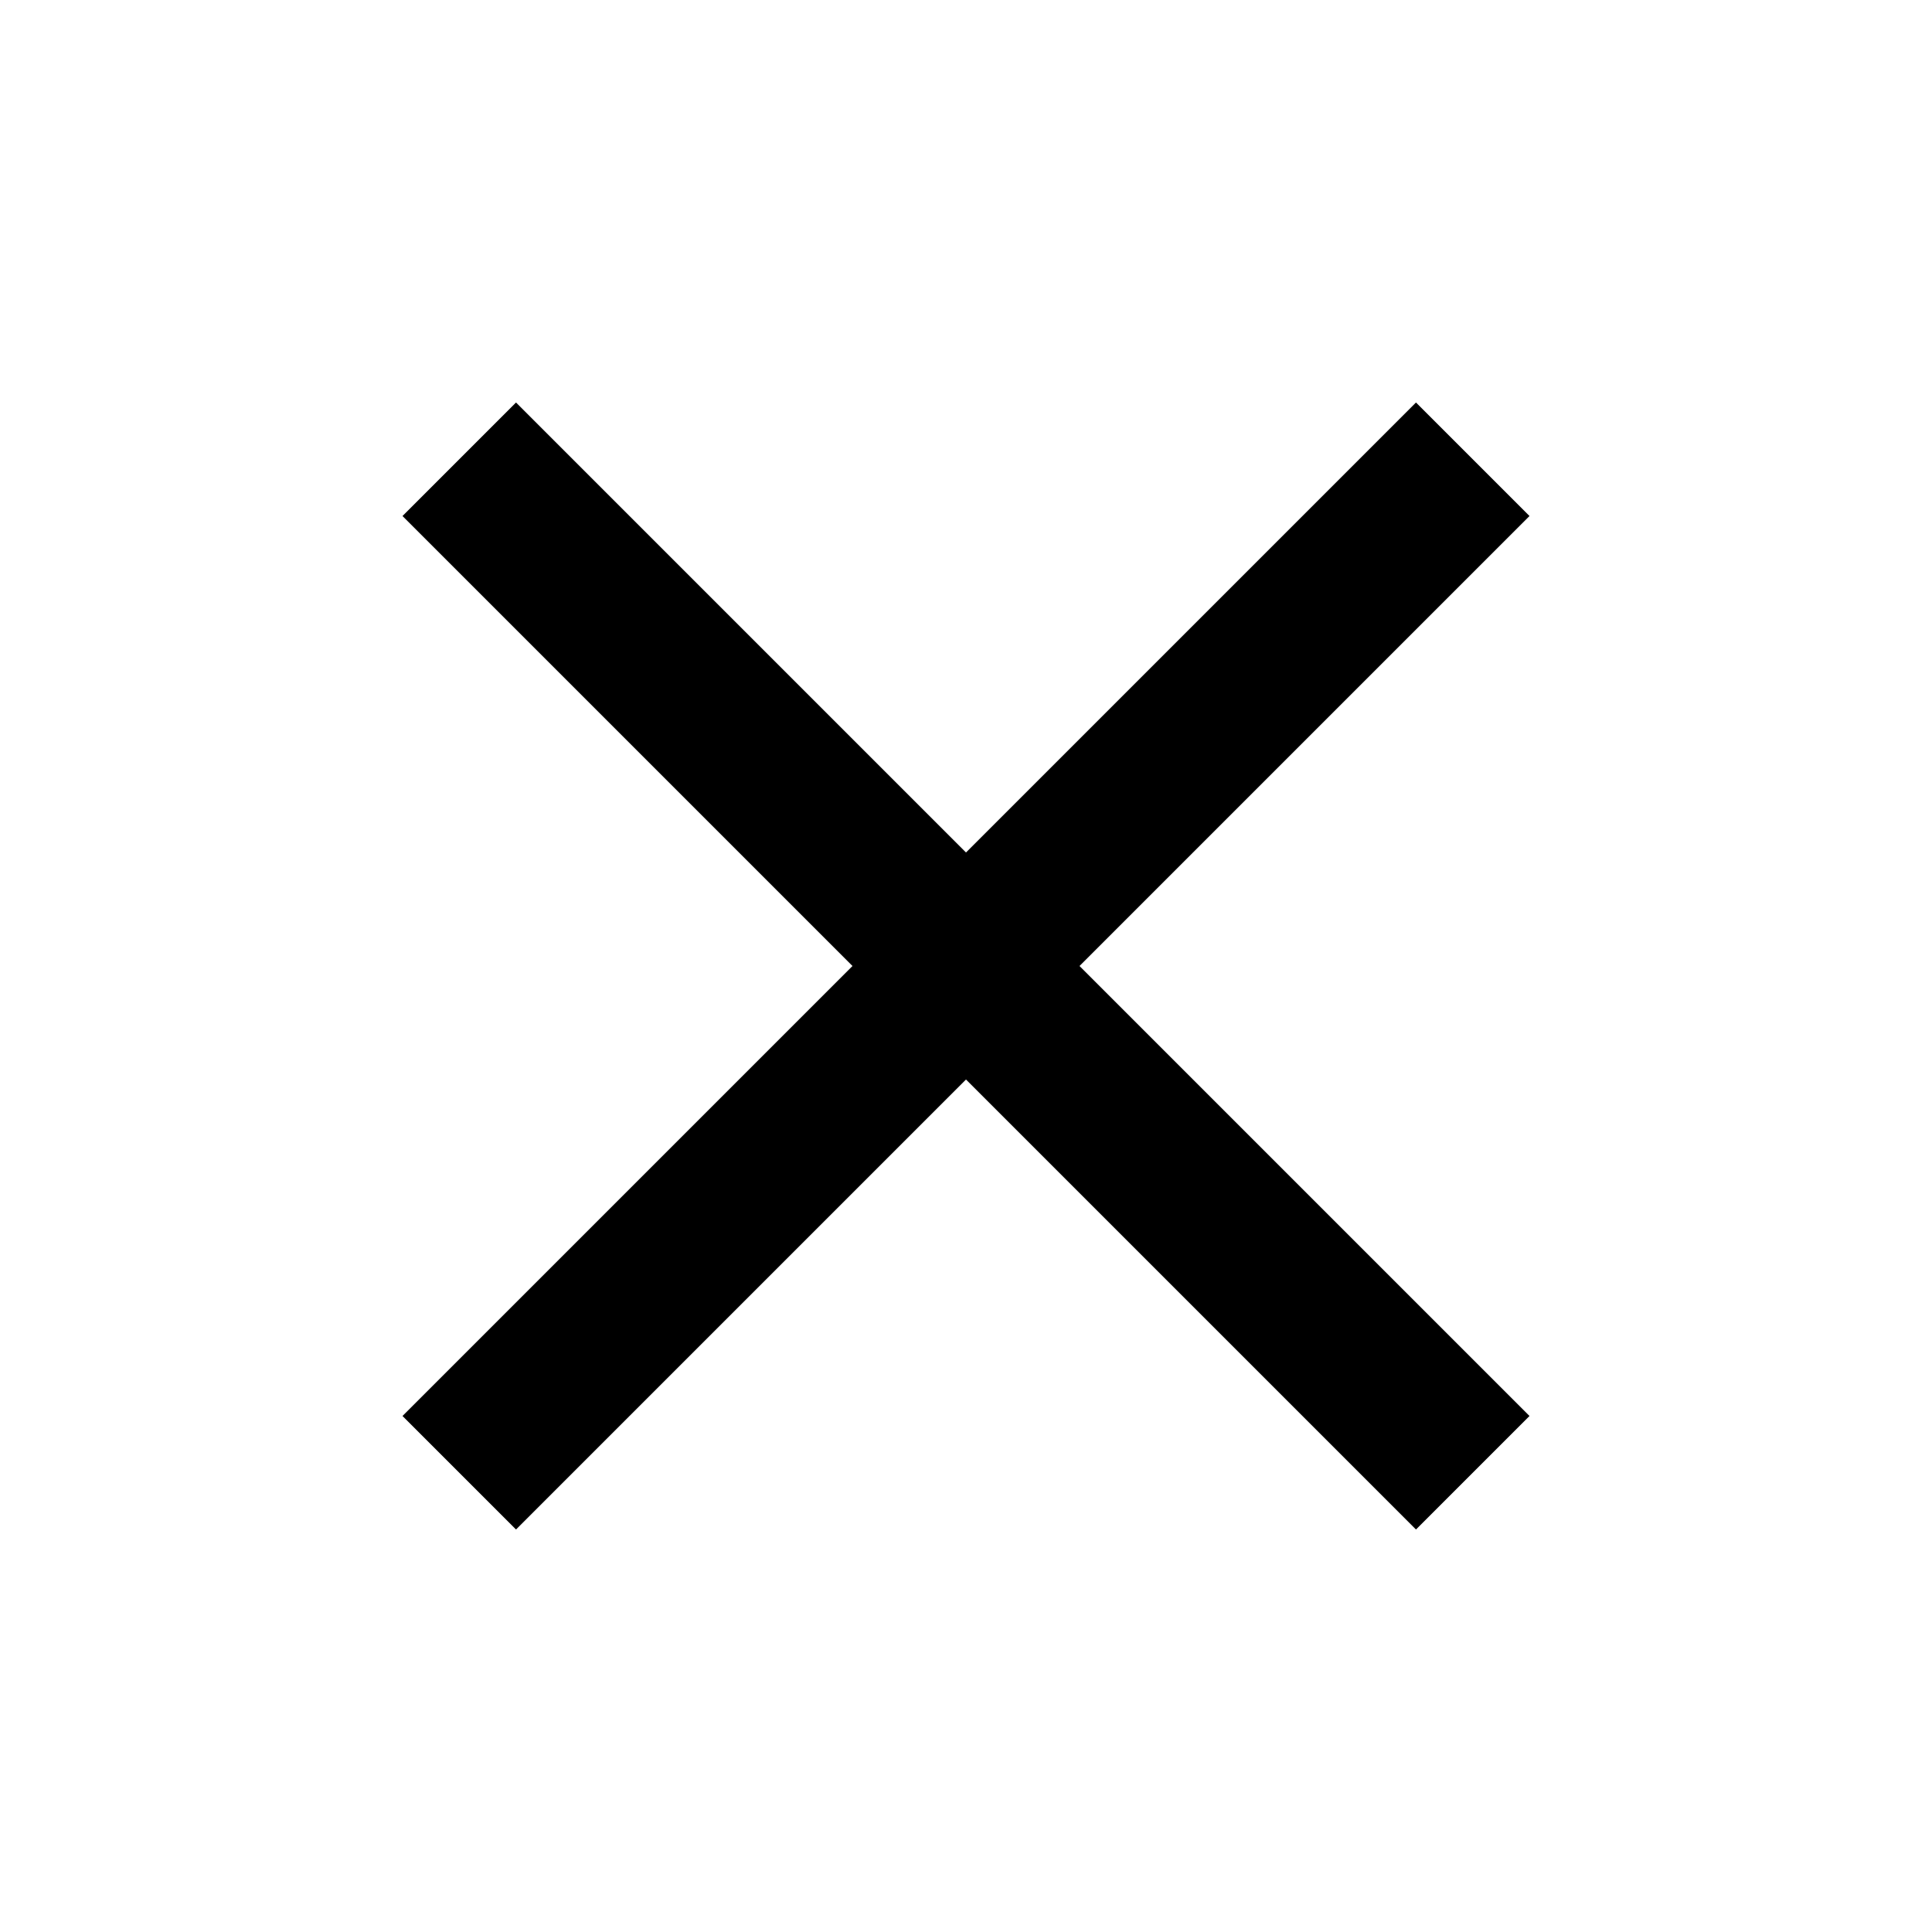
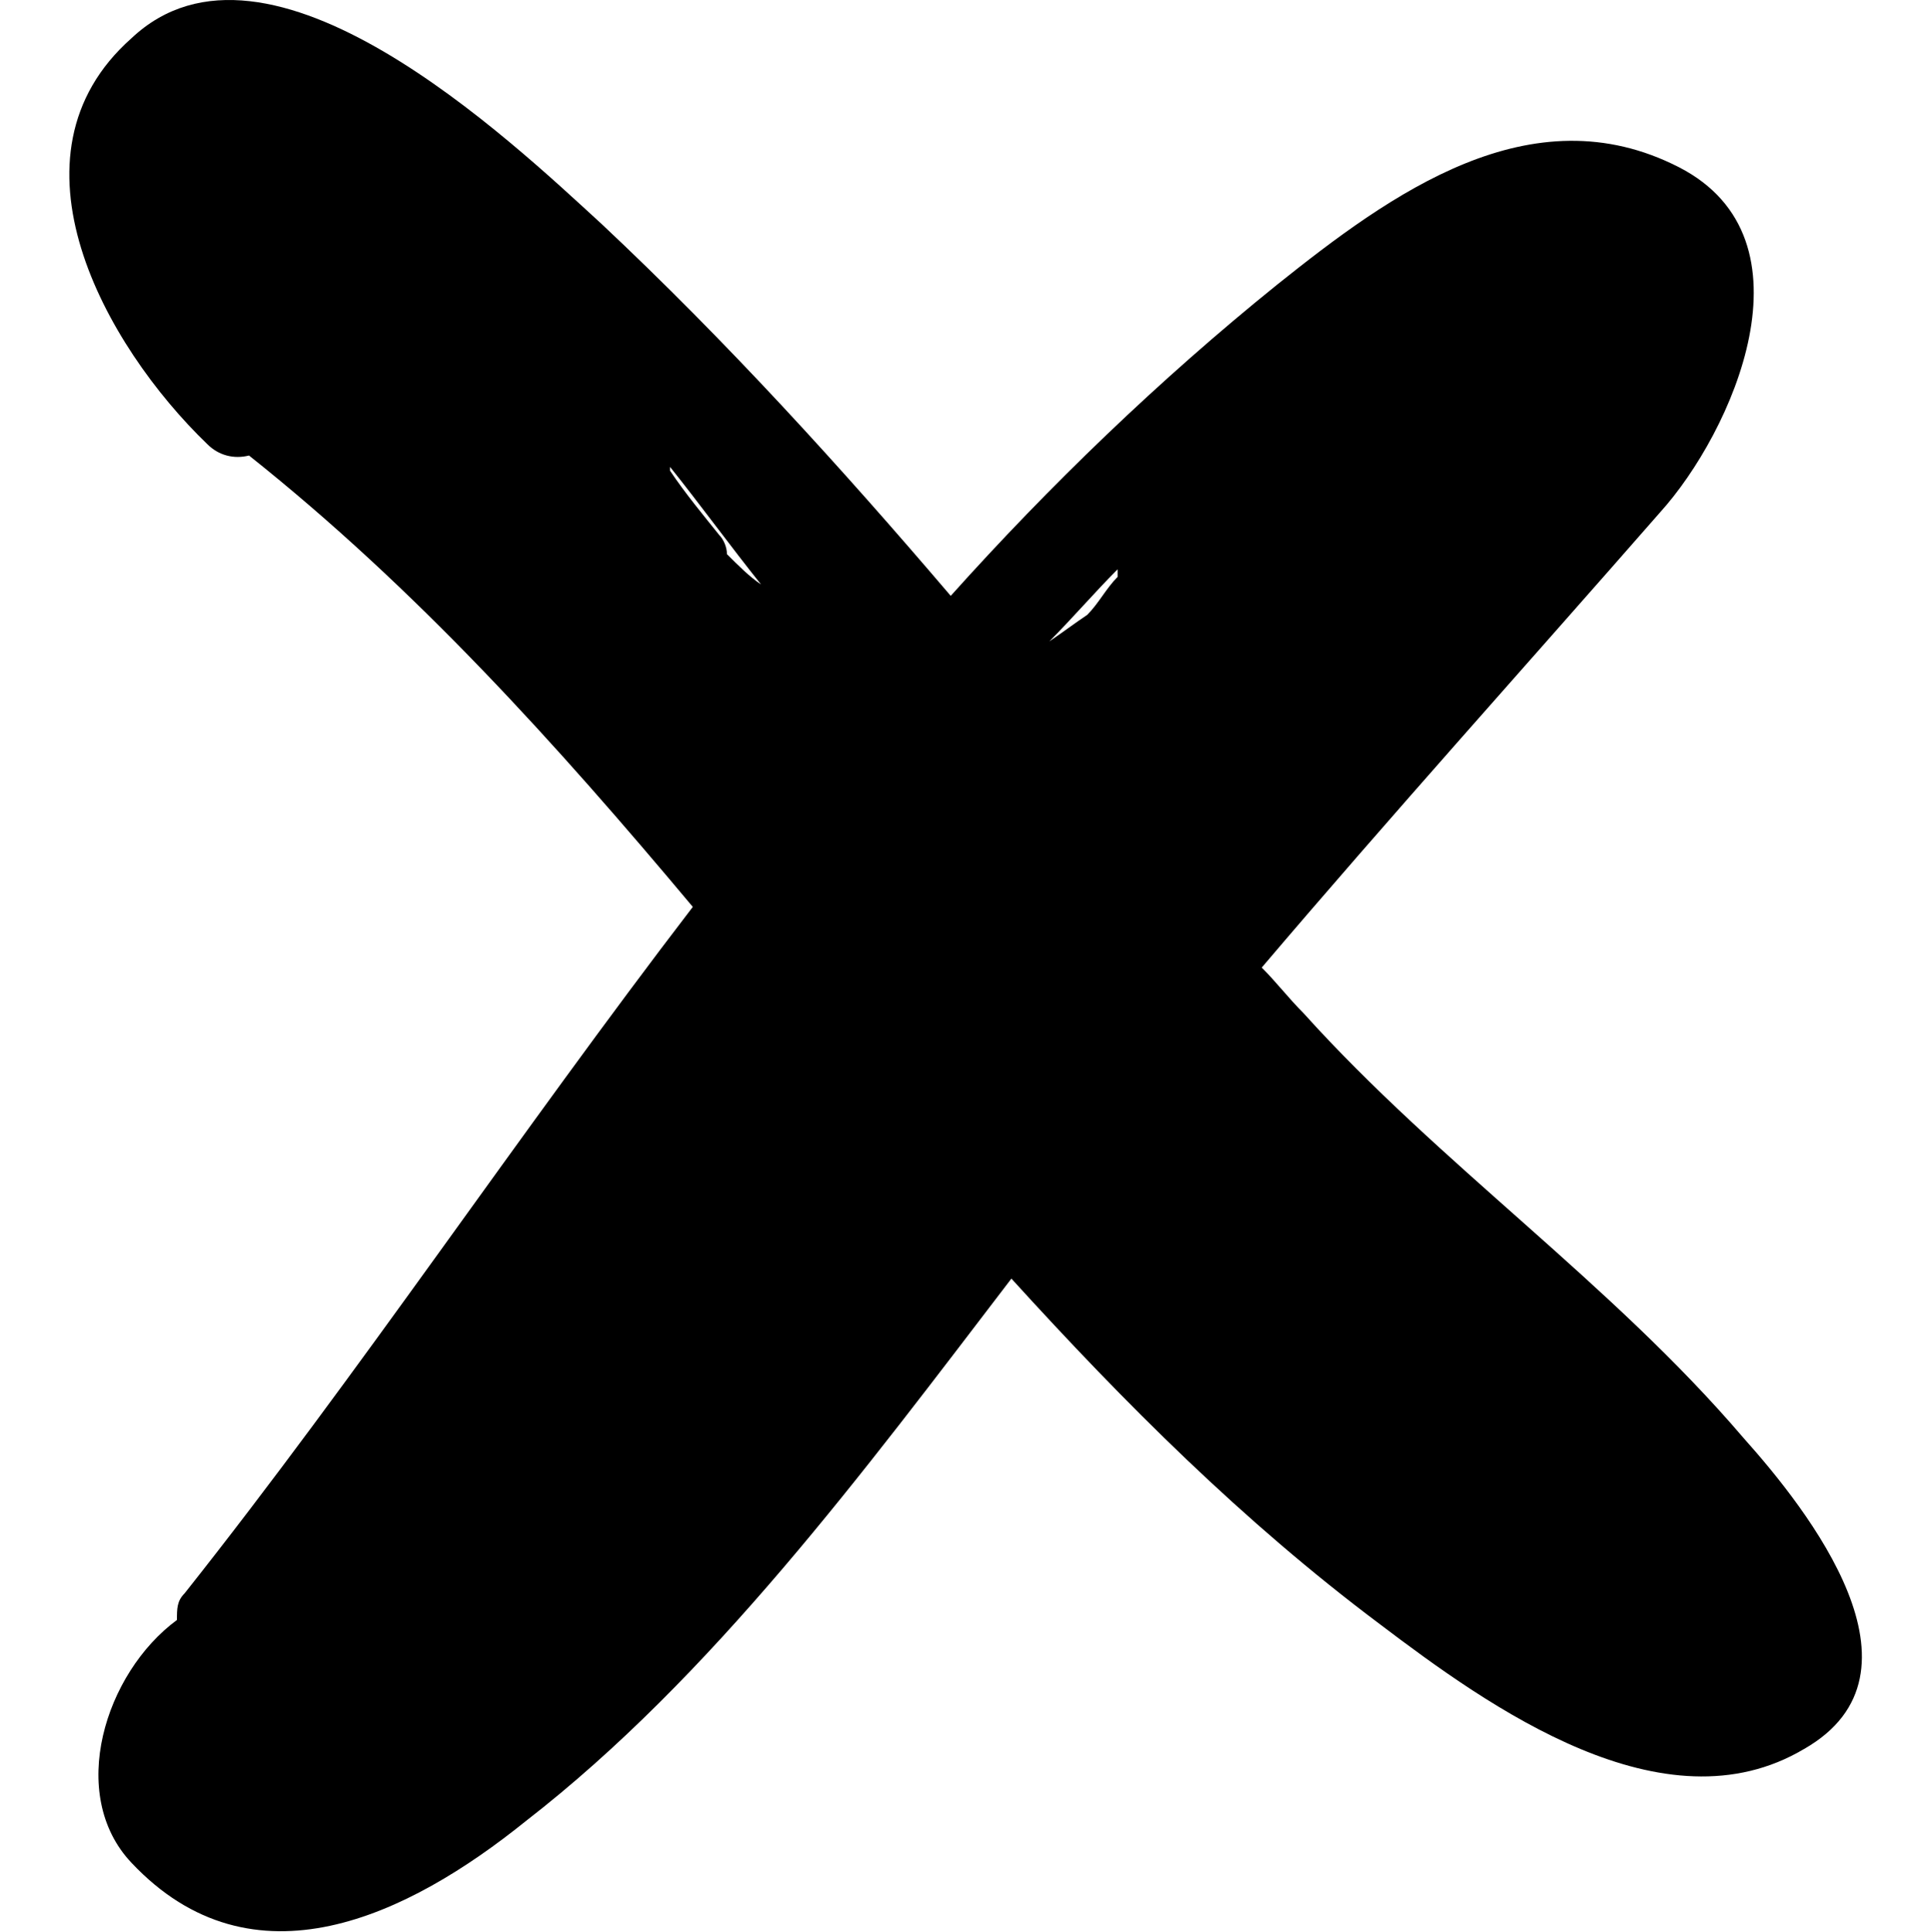
- <svg xmlns="http://www.w3.org/2000/svg" width="24" height="24" viewBox="0 0 24 24">
-   <path d="M19 6.41L17.59 5 12 10.59 6.41 5 5 6.41 10.59 12 5 17.59 6.41 19 12 13.41 17.59 19 19 17.59 13.41 12z" />
-   <path d="M0 0h24v24H0z" fill="none" />
+ <svg xmlns="http://www.w3.org/2000/svg" version="1.1" id="Capa_1" x="0px" y="0px" width="311.599px" height="311.599px" viewBox="0 0 311.599 311.599" style="enable-background:new 0 0 311.599 311.599;" xml:space="preserve">
+   <g>
+     <path d="M281.305,232.004c-21.42-25.092-48.96-44.063-70.992-68.544c-2.448-2.447-4.284-4.896-6.732-7.344   c20.809-24.479,42.841-48.959,64.261-73.439c11.628-12.852,25.704-44.064,3.06-55.692c-23.868-12.24-46.512,4.284-64.872,18.972   c-18.972,15.3-36.72,32.436-52.632,50.184c-17.748-20.808-36.108-41.004-56.304-59.976C82.404,22.701,43.236-14.631,21.205,6.177   c-21.42,18.972-4.284,49.572,12.24,65.484c1.836,1.836,4.284,2.448,6.732,1.836c26.928,21.42,49.572,46.512,71.604,72.828   c-28.152,36.719-53.856,75.276-82.008,110.772c-1.224,1.224-1.224,2.447-1.224,4.283c-11.628,8.568-17.748,28.152-7.344,39.168   c19.584,20.809,44.676,8.568,63.648-6.731c29.988-23.256,54.468-56.304,78.336-87.517c18.36,20.196,37.332,39.168,59.364,55.692   c17.748,13.464,45.899,33.66,68.544,20.196C312.517,269.948,291.708,243.632,281.305,232.004z M117.289,89.409   c0-1.224-0.612-2.448-1.224-3.06c-2.448-3.06-5.508-6.732-7.956-10.404v-0.612c4.896,6.12,9.792,12.852,14.688,18.972   C120.96,93.081,119.125,91.245,117.289,89.409z M180.324,93.081c-1.836,1.836-3.06,4.284-4.896,6.12   c-1.836,1.224-4.284,3.06-6.12,4.284c3.672-3.672,7.344-7.956,11.016-11.628C180.324,92.469,180.324,92.469,180.324,93.081z" />
+   </g>
+   <g>
+ </g>
+   <g>
+ </g>
+   <g>
+ </g>
+   <g>
+ </g>
+   <g>
+ </g>
+   <g>
+ </g>
+   <g>
+ </g>
+   <g>
+ </g>
+   <g>
+ </g>
+   <g>
+ </g>
+   <g>
+ </g>
+   <g>
+ </g>
+   <g>
+ </g>
+   <g>
+ </g>
+   <g>
+ </g>
</svg>
